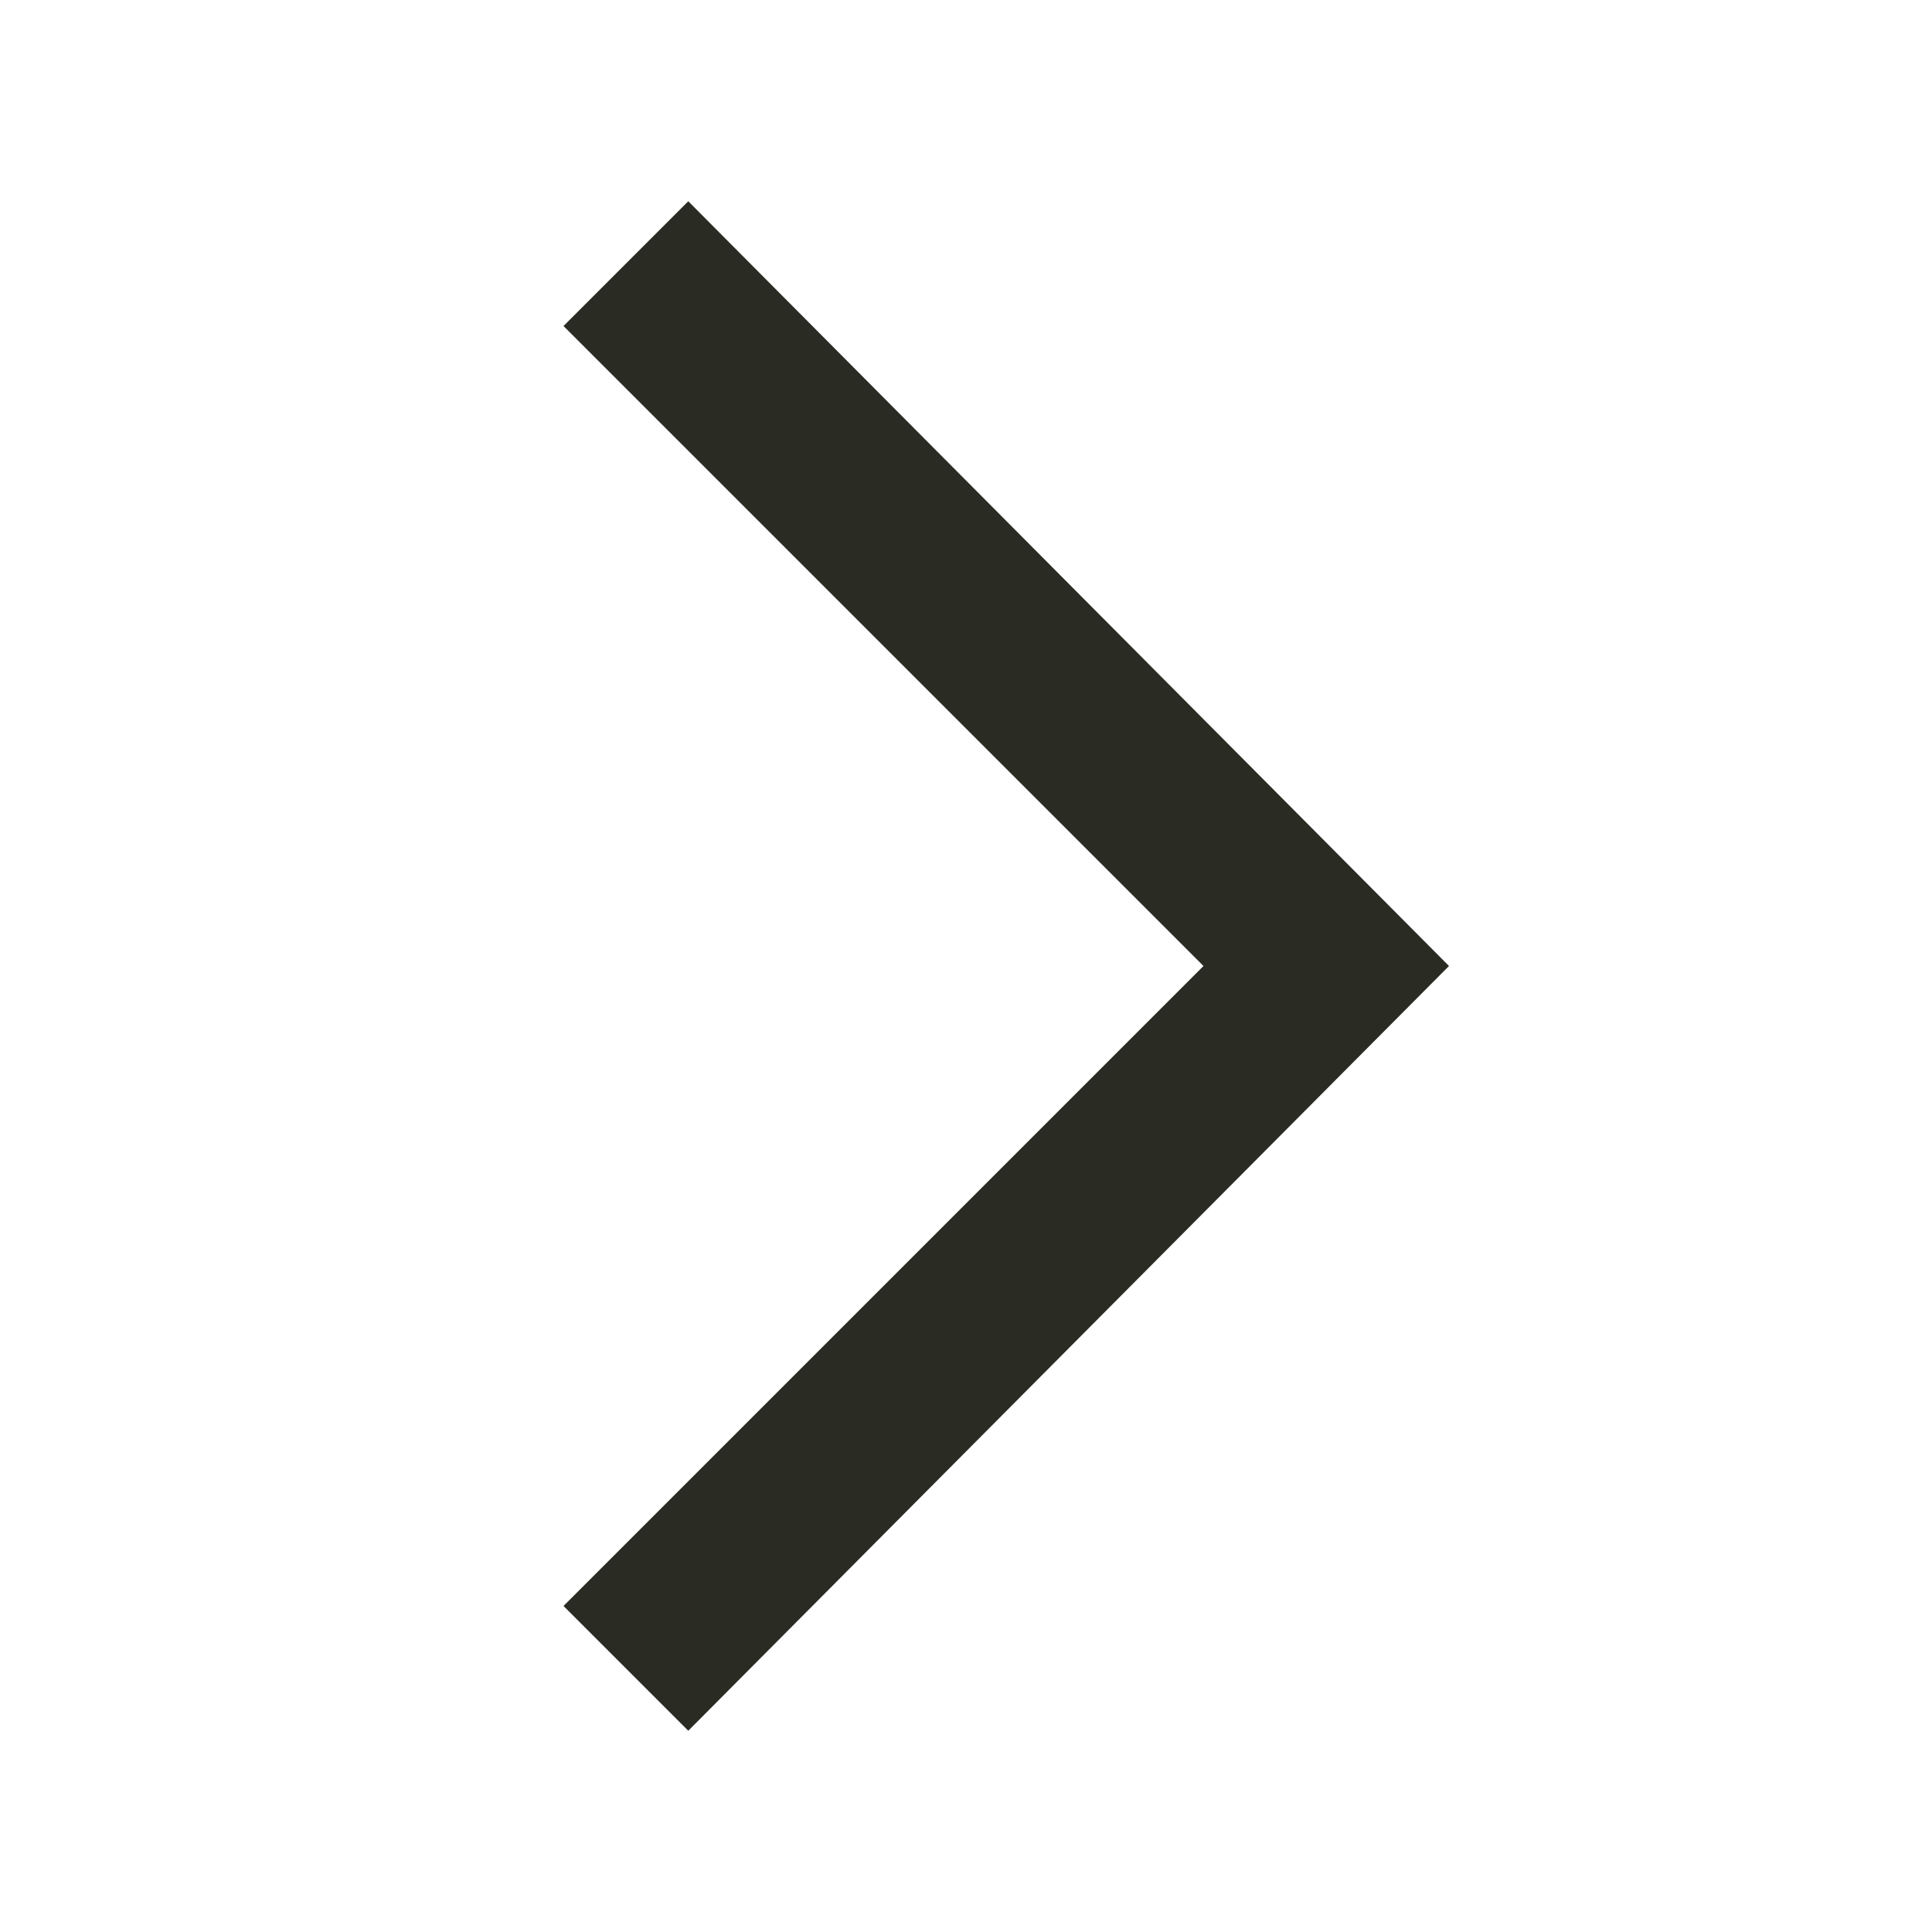
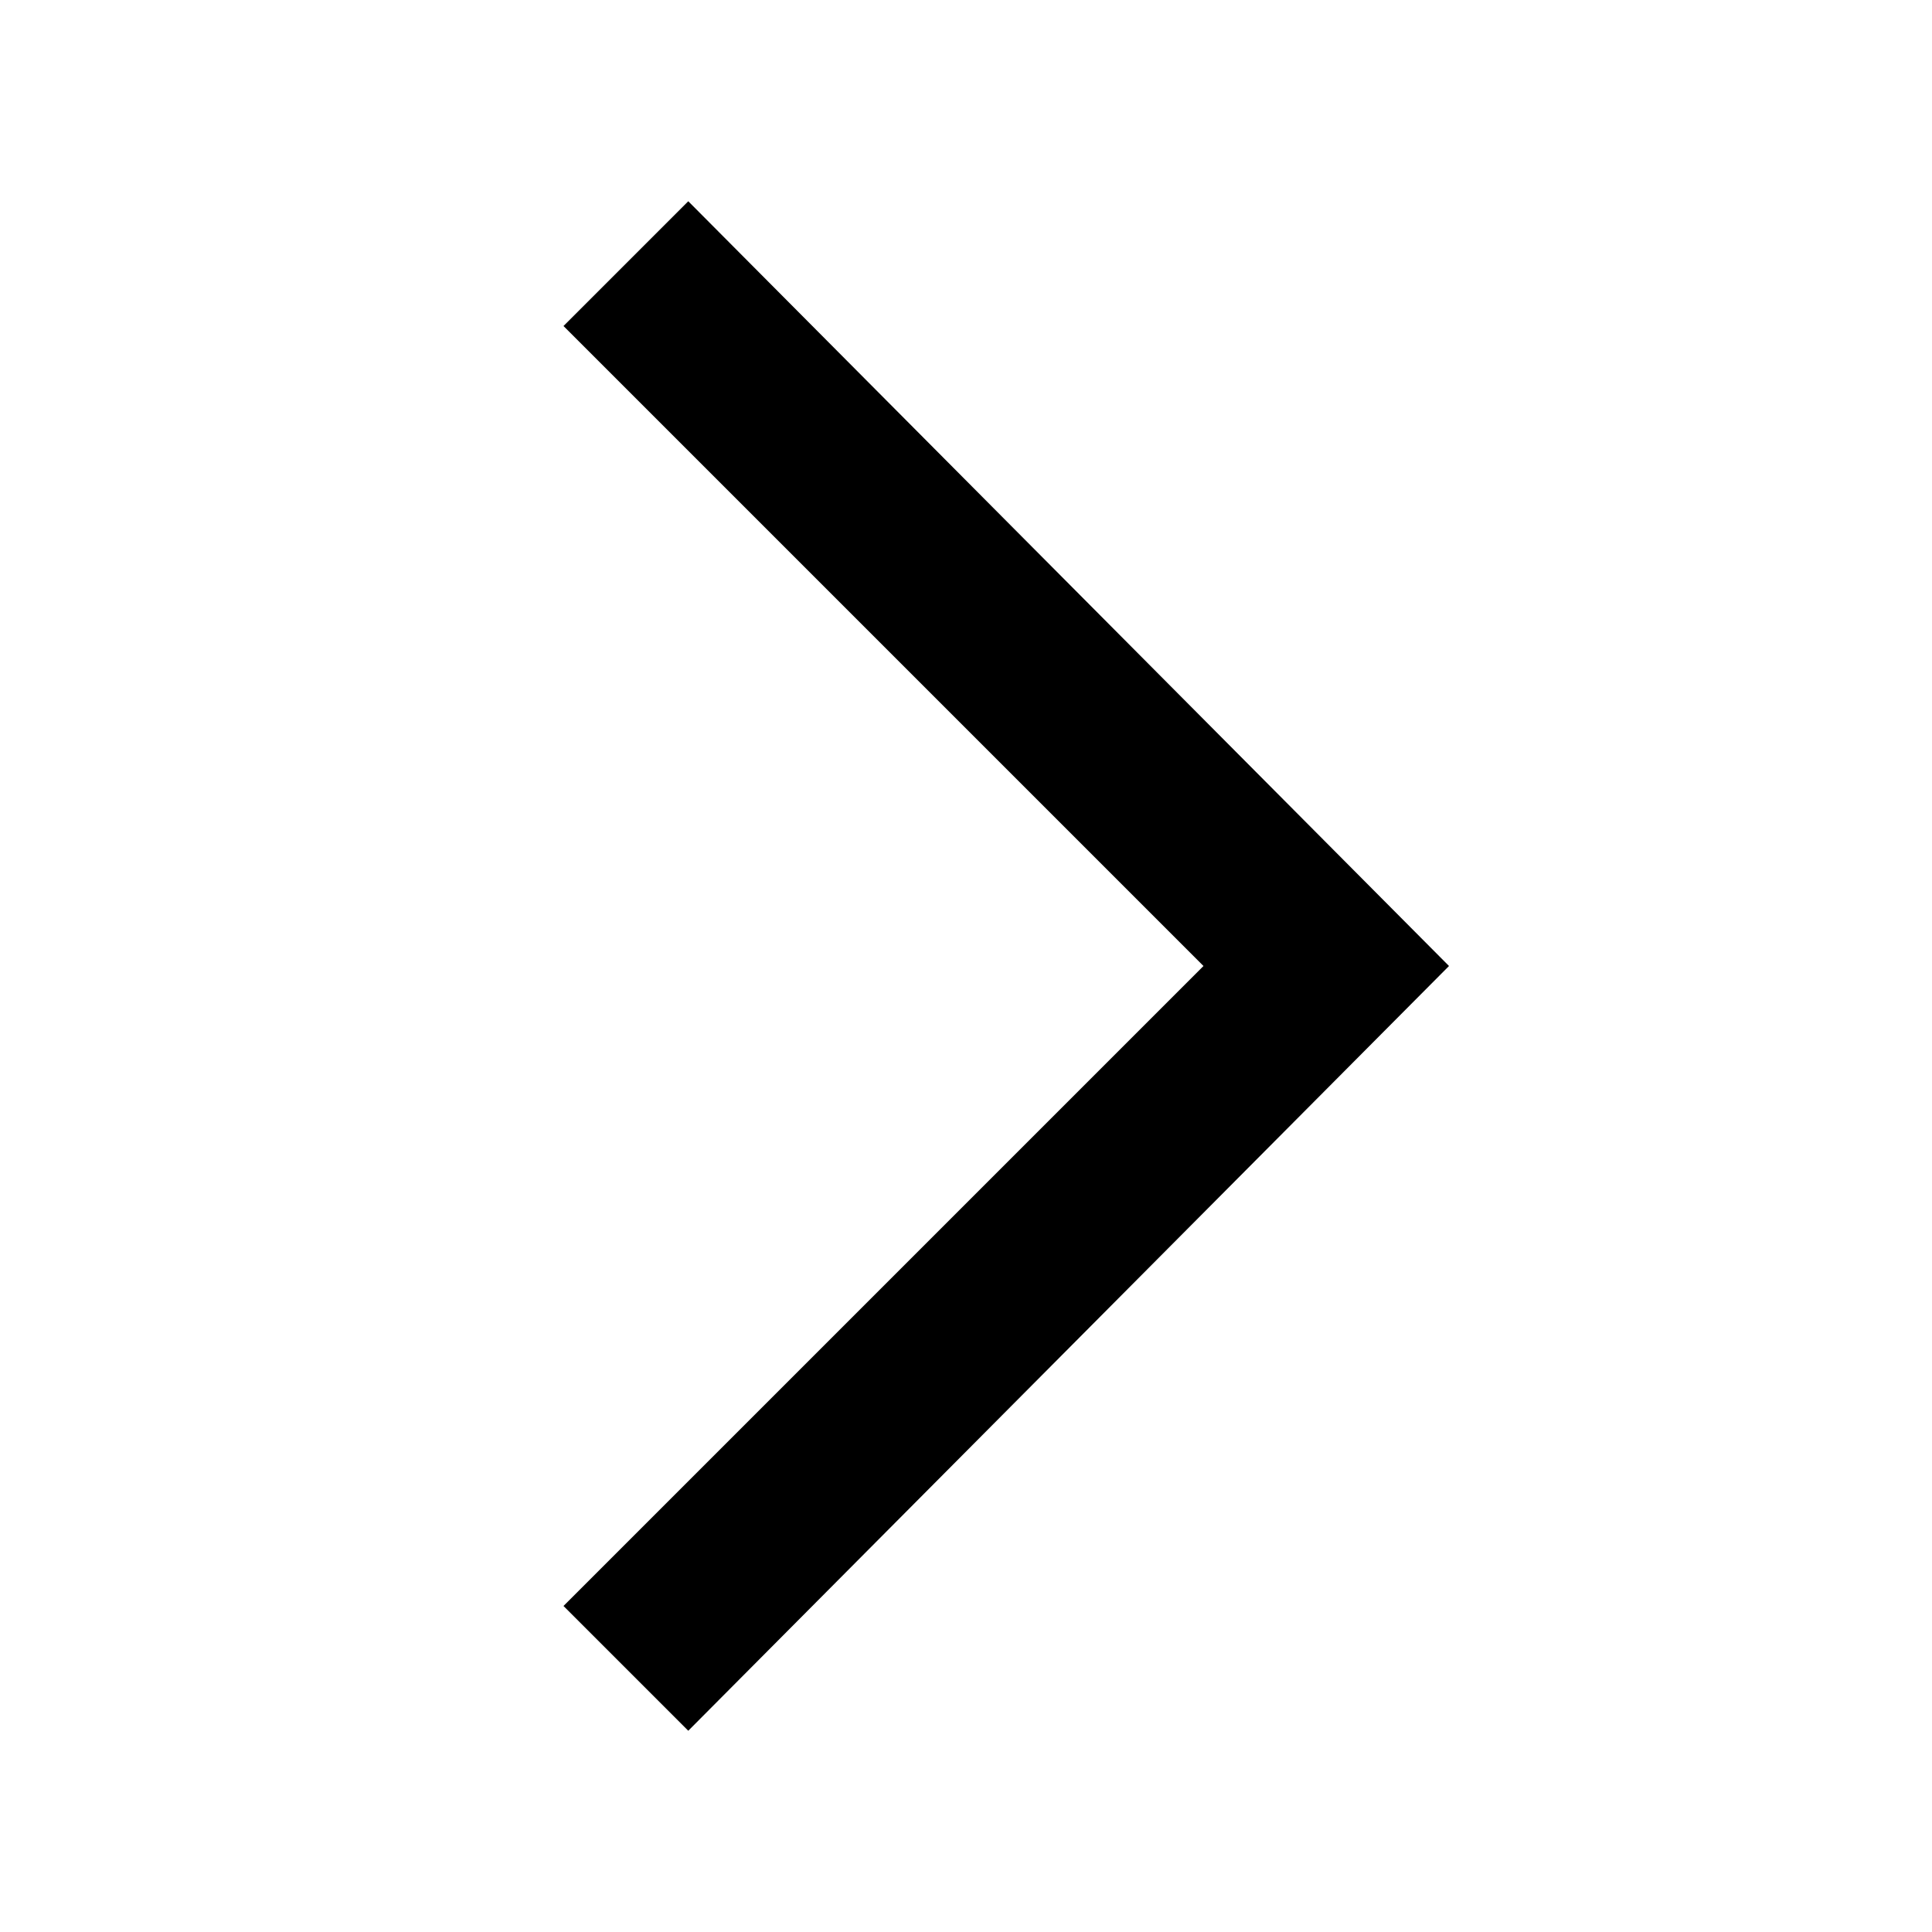
- <svg xmlns="http://www.w3.org/2000/svg" width="800px" height="800px" viewBox="0 0 1024 1024" class="icon" version="1.1" fill="#2A2C24">
+ <svg xmlns="http://www.w3.org/2000/svg" viewBox="0 0 1024 1024" class="icon" version="1.1">
  <g id="SVGRepo_bgCarrier" stroke-width="0" />
  <g id="SVGRepo_tracerCarrier" stroke-linecap="round" stroke-linejoin="round" />
  <g id="SVGRepo_iconCarrier">
-     <path d="M364.8 106.667L298.667 172.8 637.867 512 298.667 851.2l66.133 66.133L768 512z" fill="#2A2C24" />
+     <path className="next-button" d="M364.8 106.667L298.667 172.8 637.867 512 298.667 851.2l66.133 66.133L768 512z" />
  </g>
</svg>
